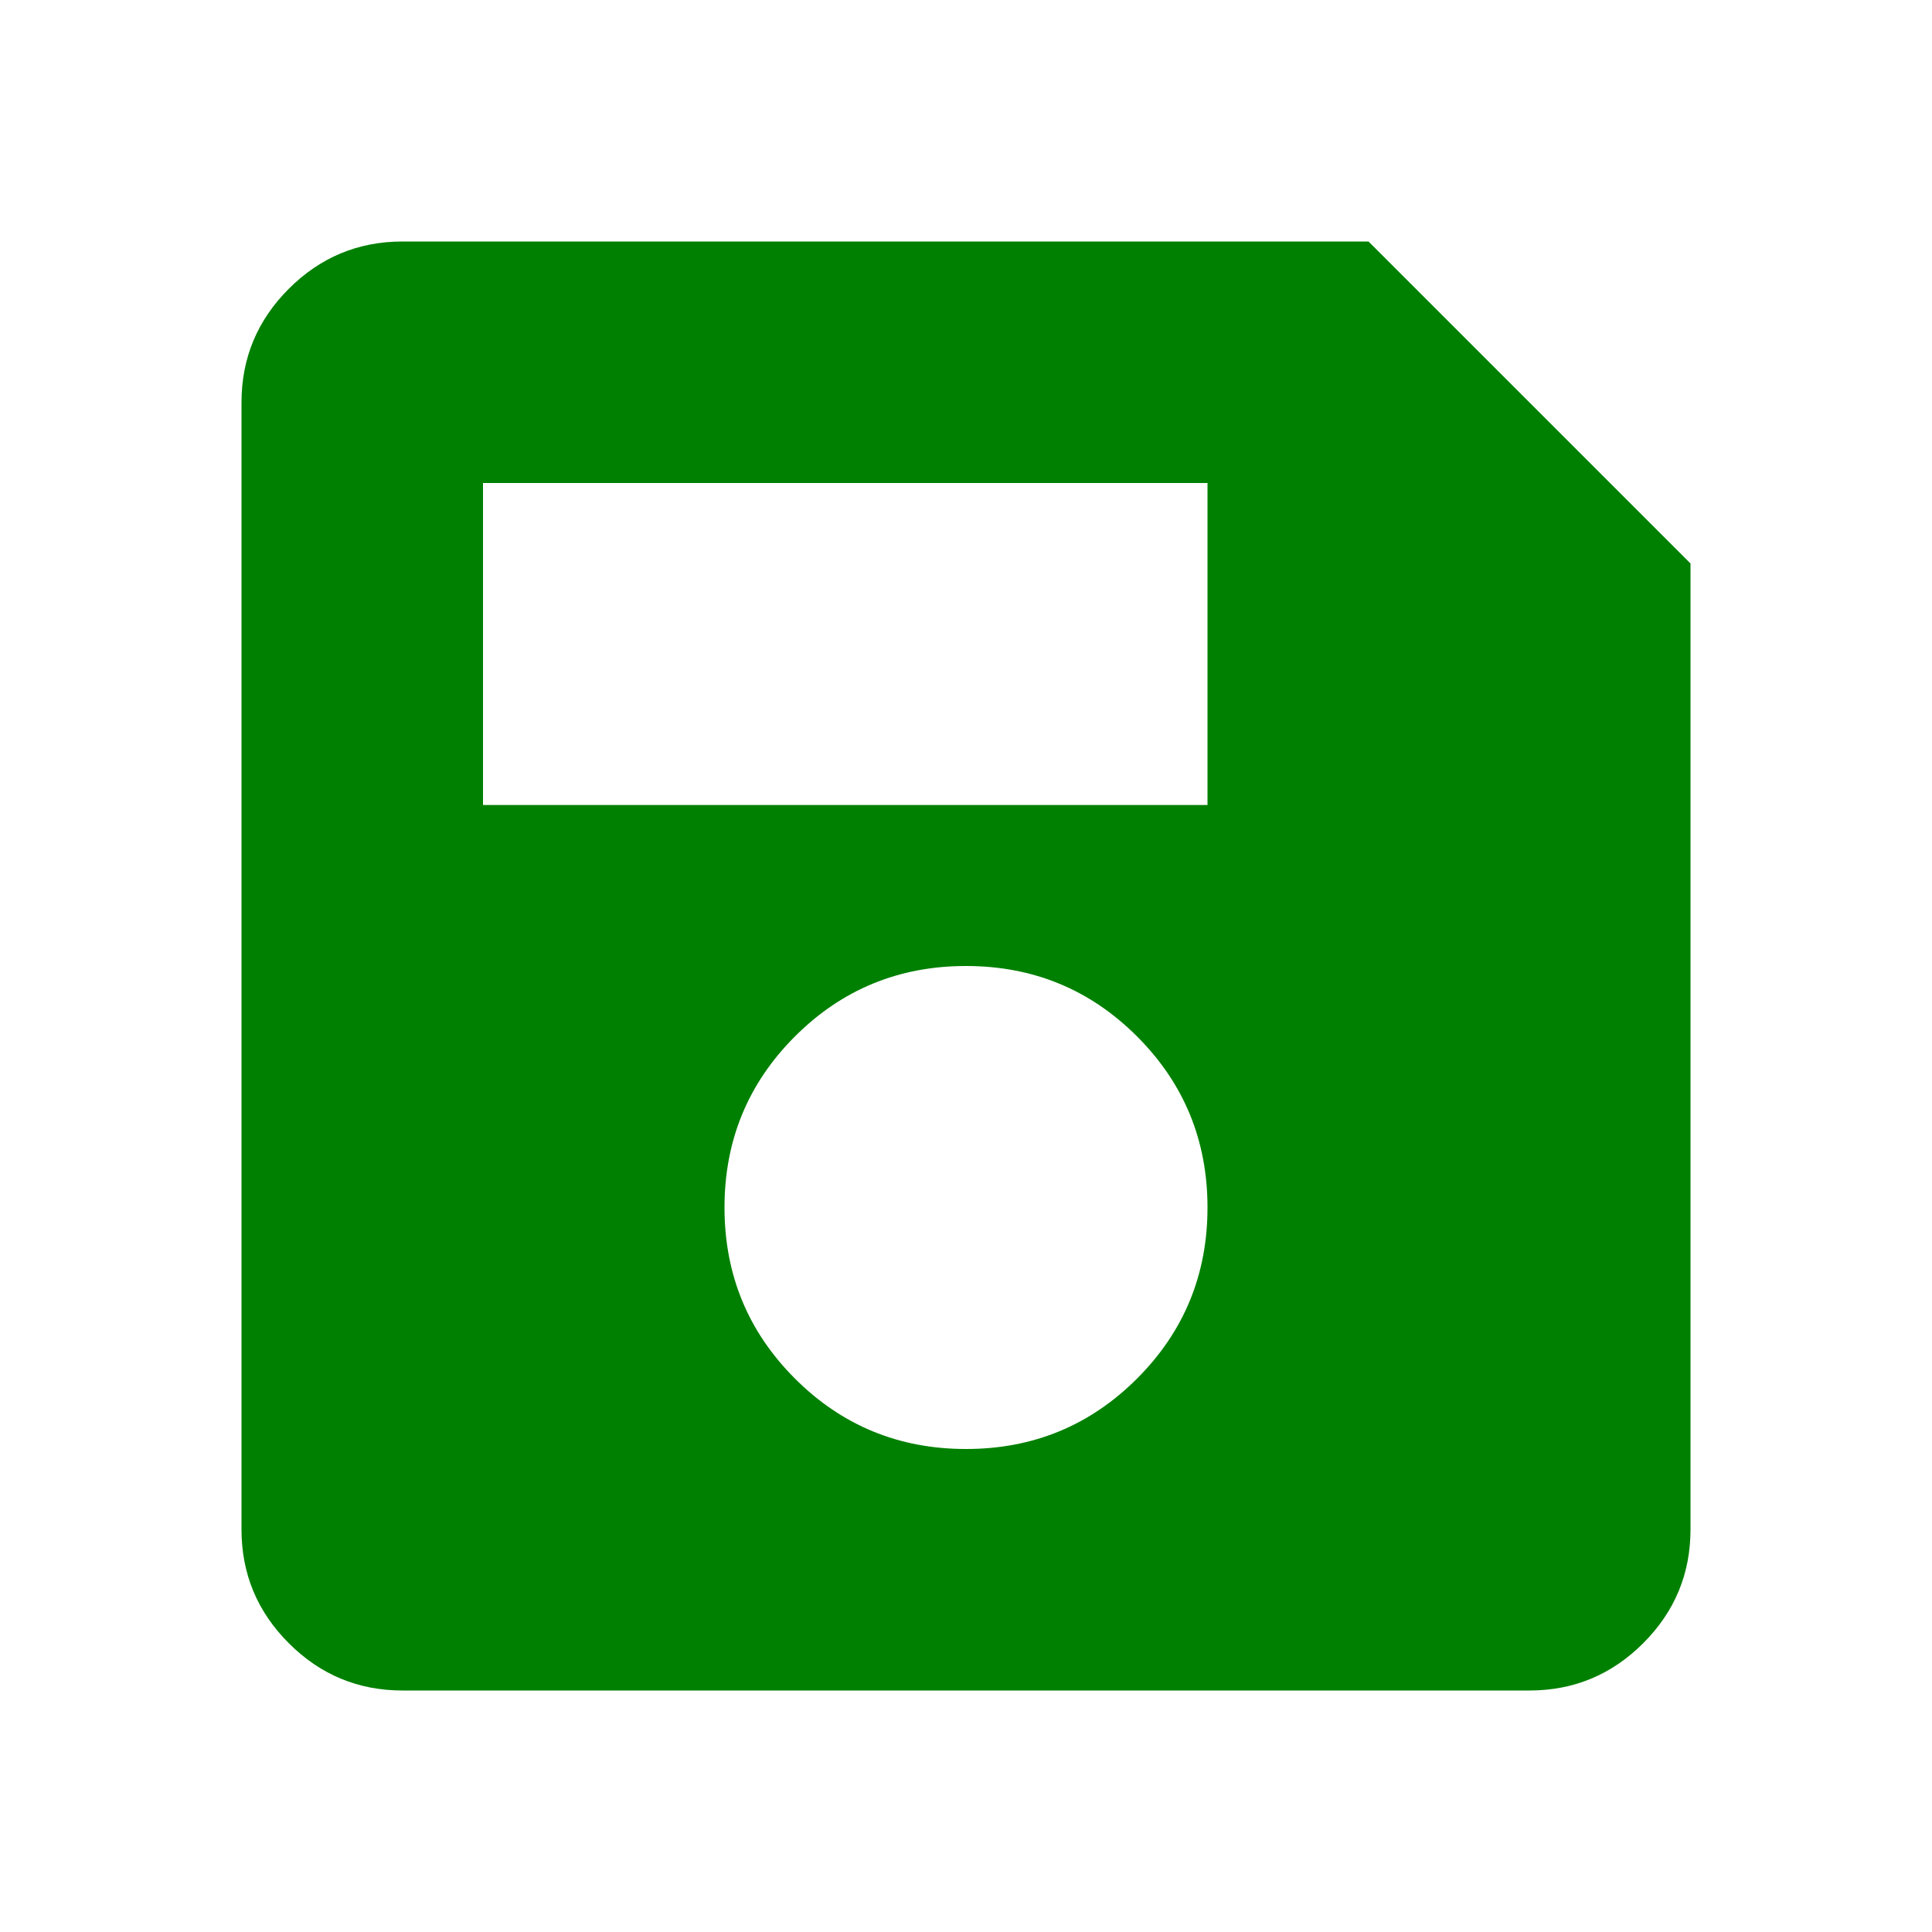
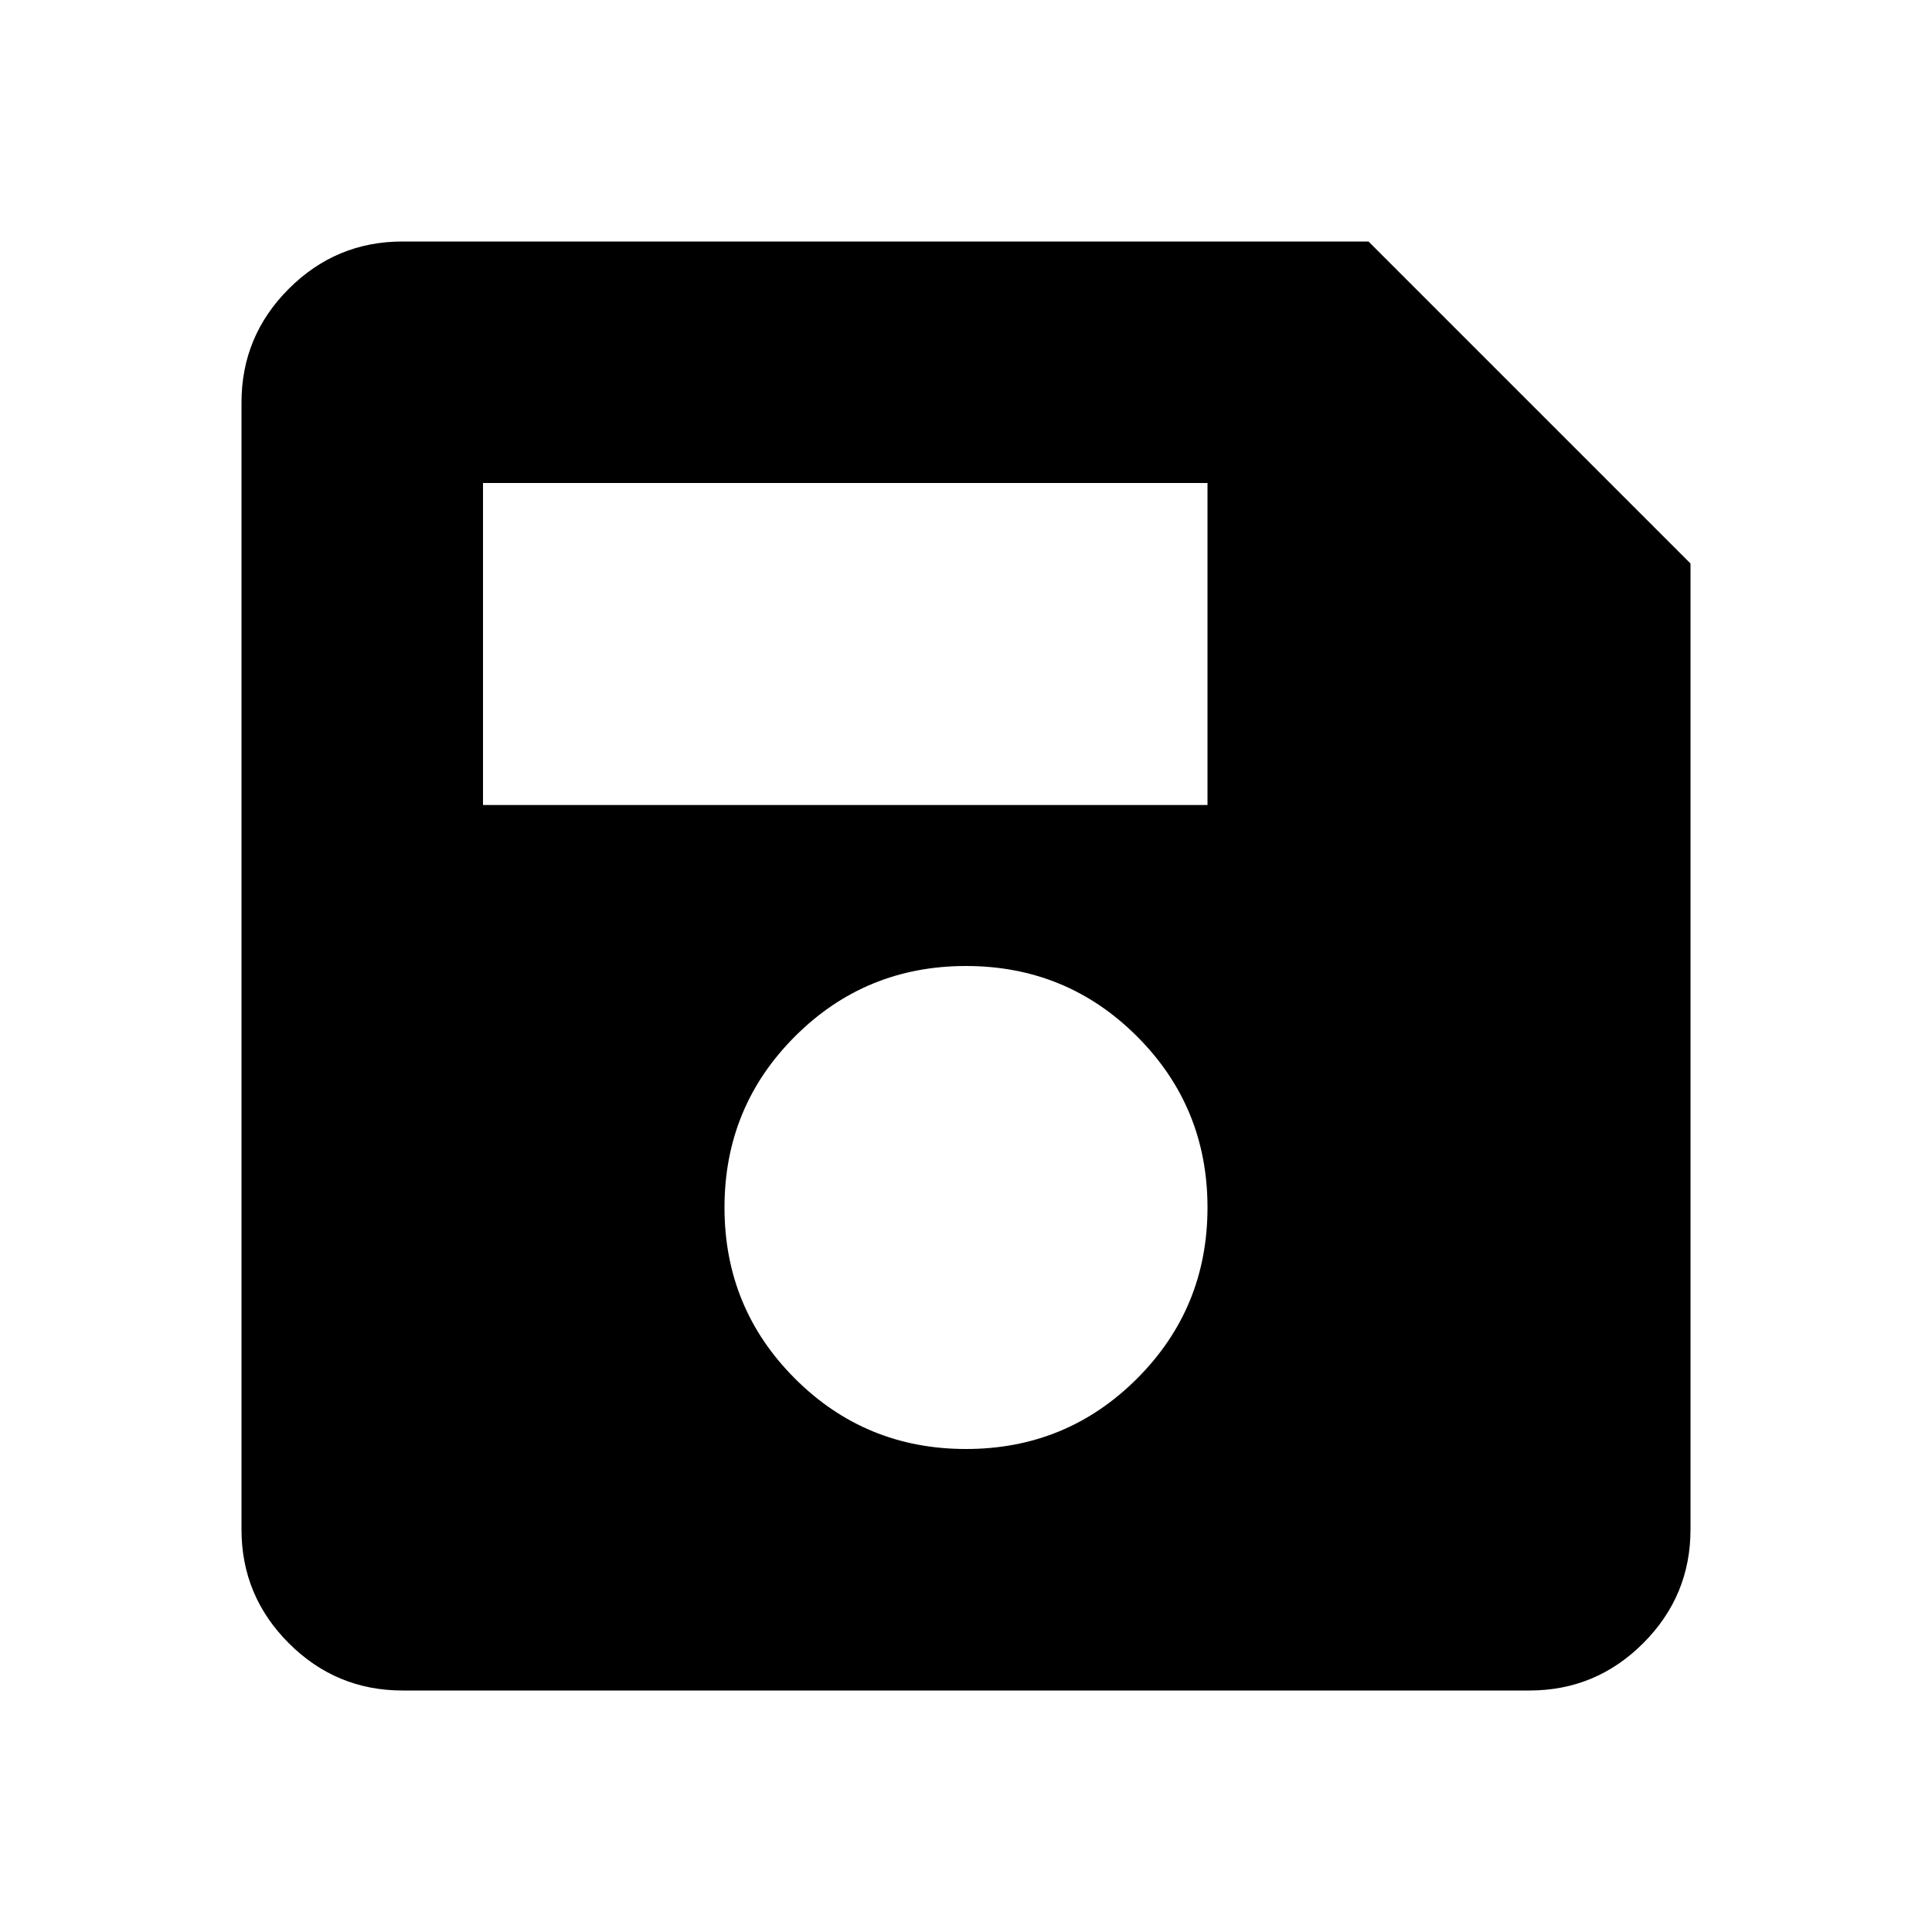
<svg xmlns="http://www.w3.org/2000/svg" height="36" viewBox="0 -960 960 960" width="36">
-   <path d="M840-680v480q0 33-23.5 56.5T760-120H200q-33 0-56.5-23.5T120-200v-560q0-33 23.5-56.5T200-840h480l160 160ZM480-240q50 0 85-35t35-85q0-50-35-85t-85-35q-50 0-85 35t-35 85q0 50 35 85t85 35ZM240-560h360v-160H240v160Z" fill="green" />
+   <path d="M840-680v480q0 33-23.5 56.5T760-120H200q-33 0-56.5-23.5T120-200v-560q0-33 23.5-56.5T200-840h480l160 160ZM480-240q50 0 85-35t35-85q0-50-35-85t-85-35q-50 0-85 35t-35 85q0 50 35 85t85 35ZM240-560h360v-160H240v160Z" fill="black" />
</svg>
